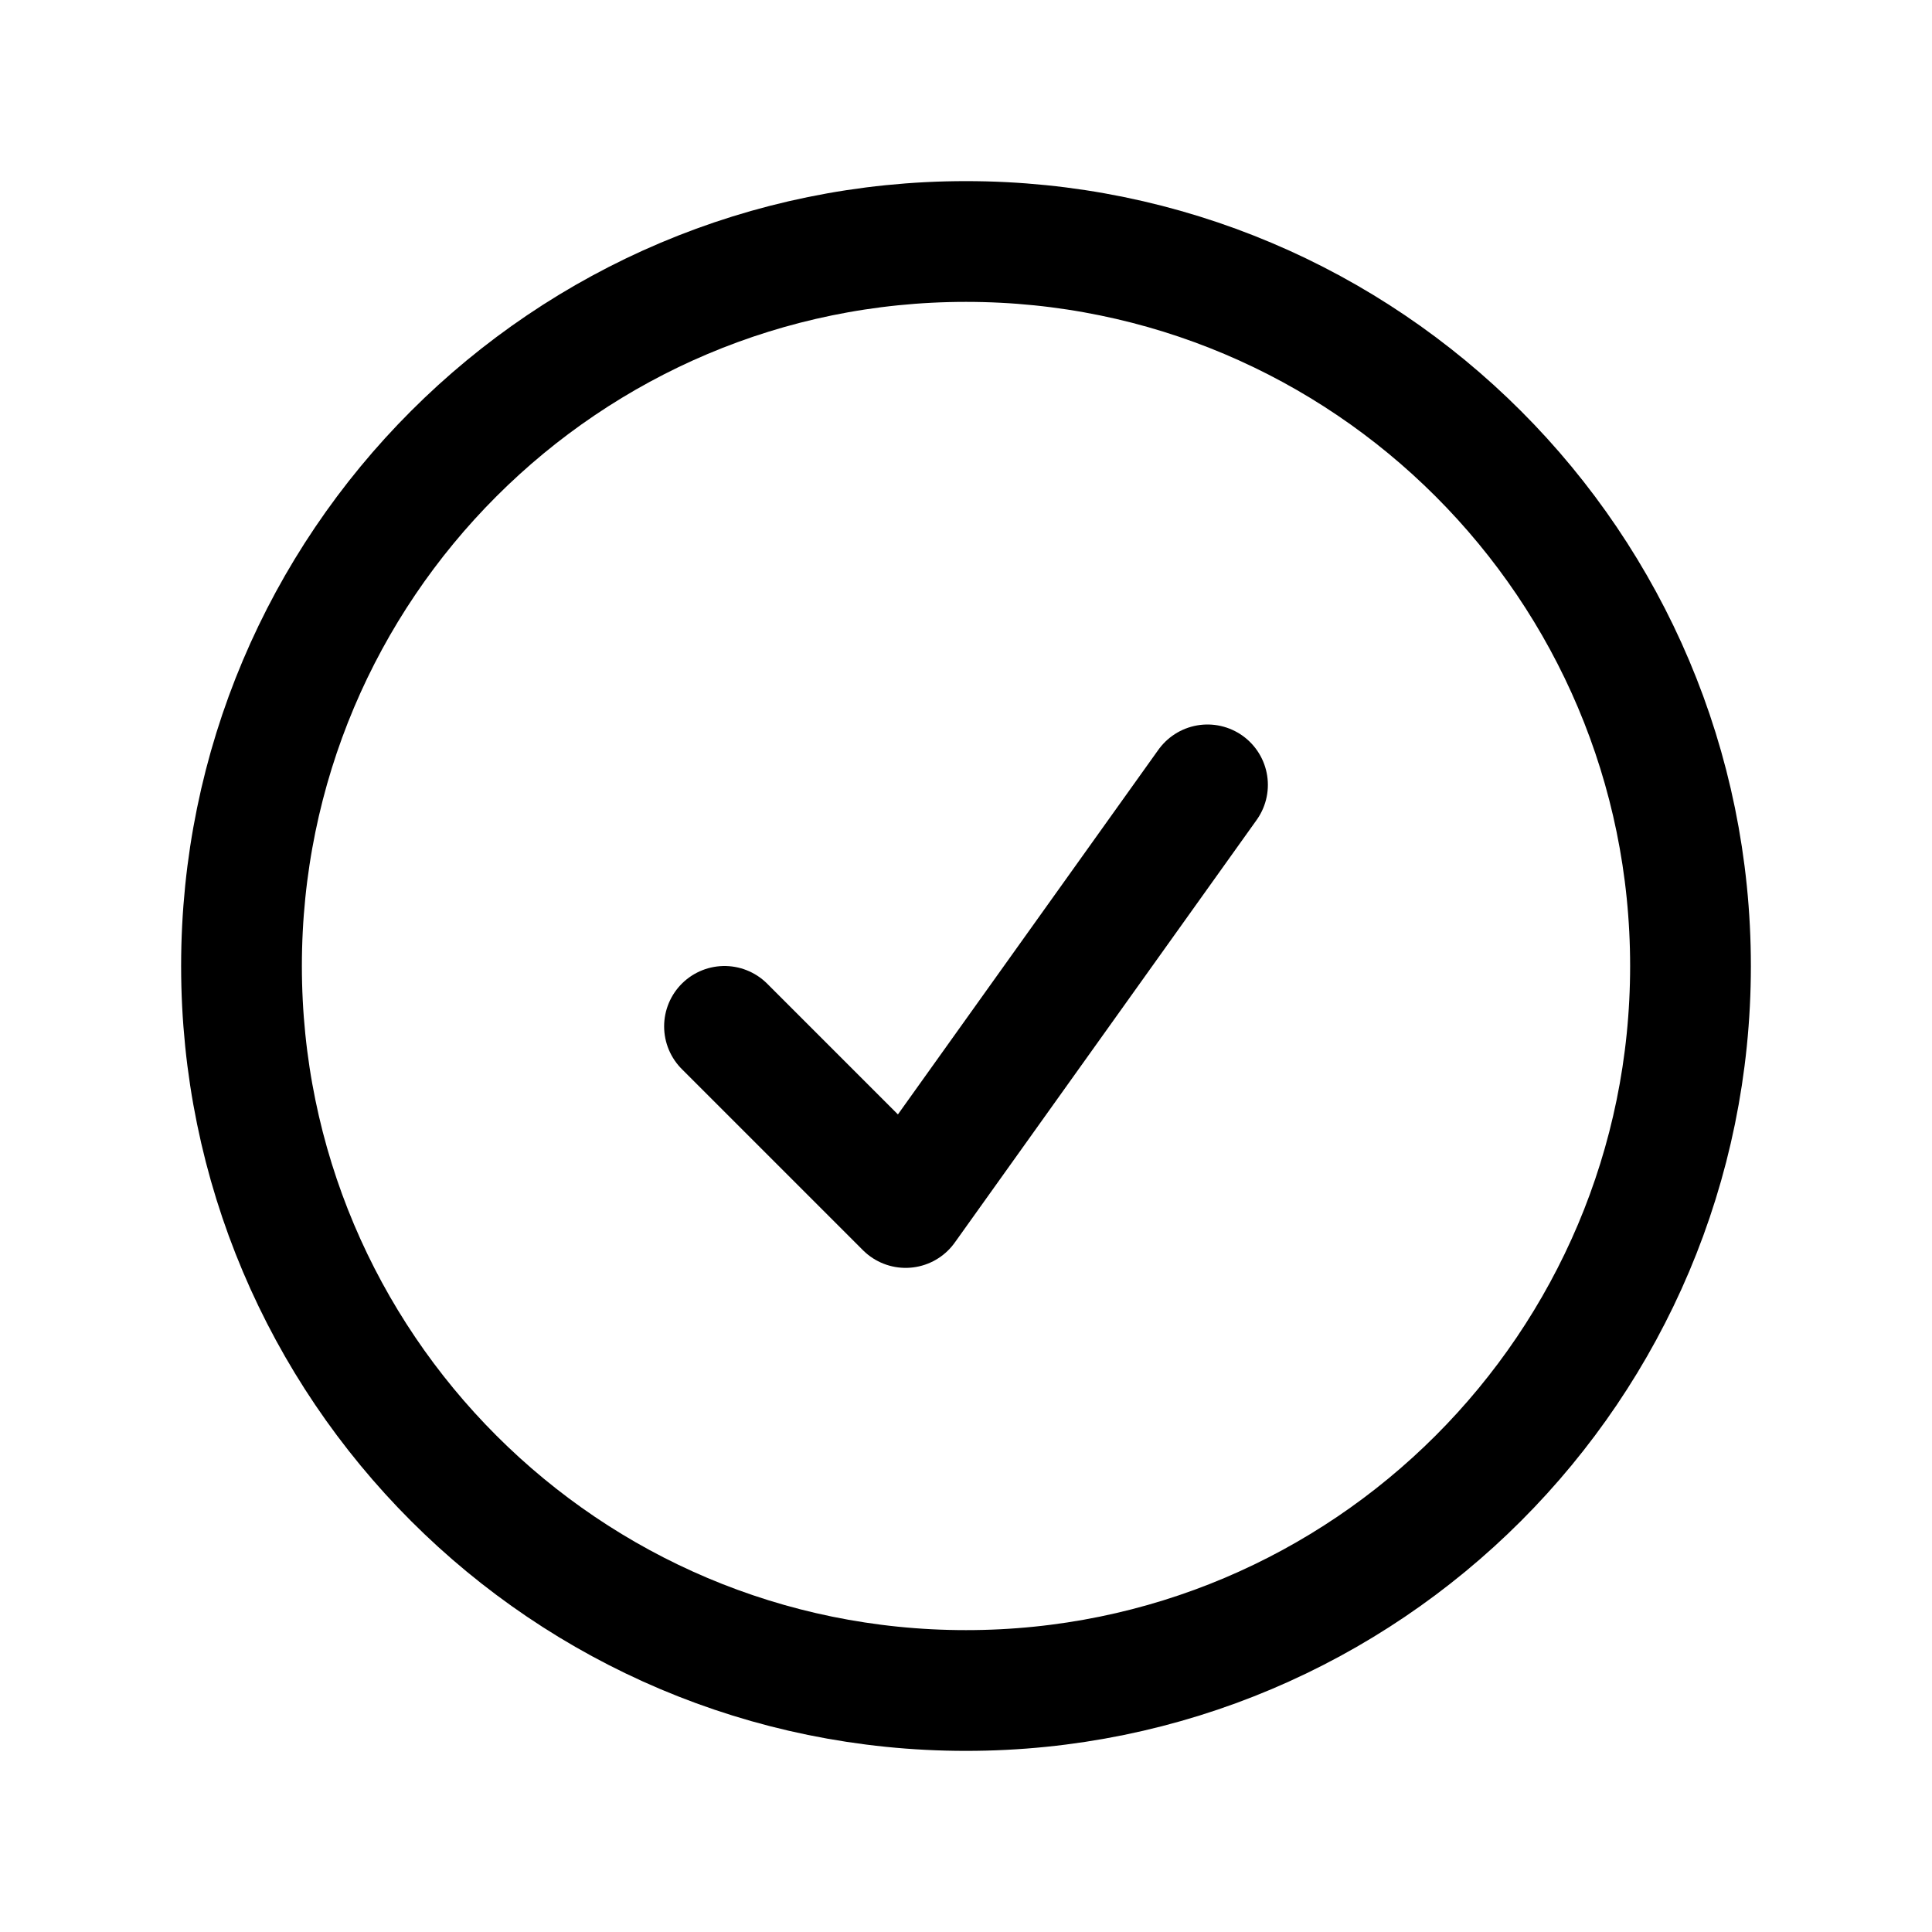
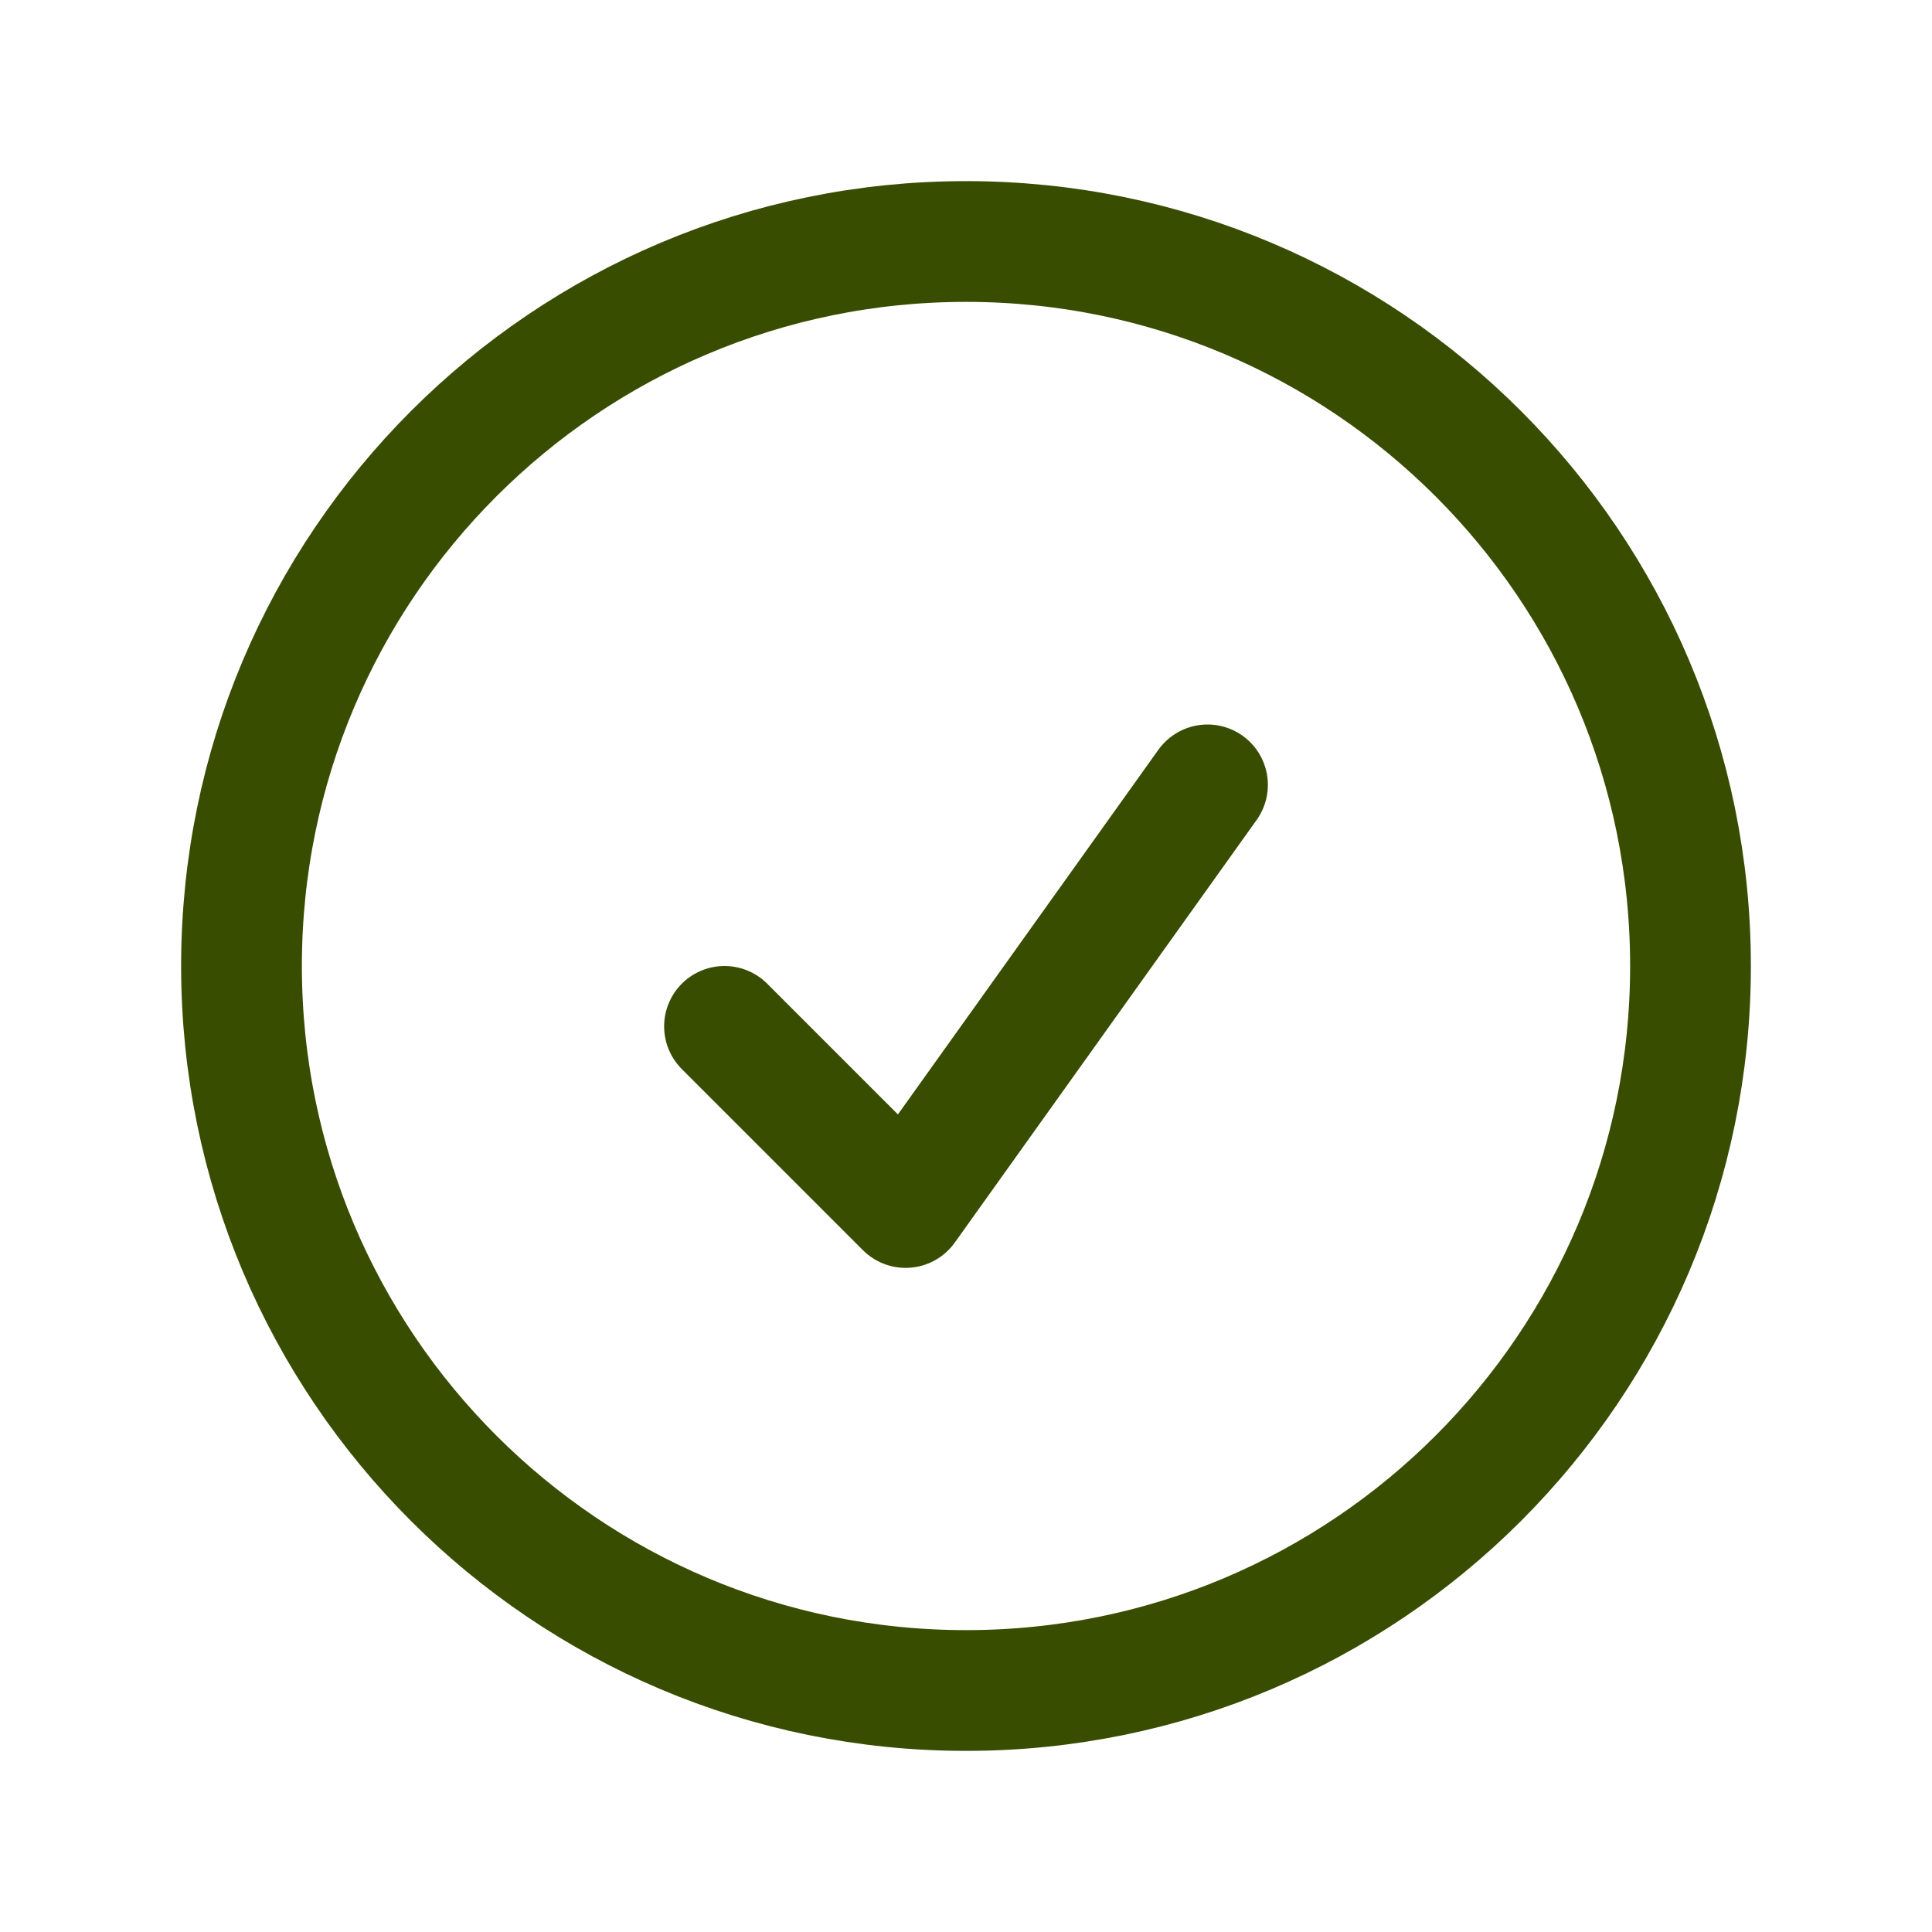
- <svg xmlns="http://www.w3.org/2000/svg" fill="none" viewBox="0 0 24 24" stroke-width="1.5" stroke="currentColor" width="18" height="18">
+ <svg xmlns="http://www.w3.org/2000/svg" fill="none" viewBox="0 0 24 24" stroke-width="1.5" stroke="#394D00" width="18" height="18">
  <path stroke-linecap="round" stroke-linejoin="round" d="M9 12.75 11.25 15 15 9.75M21 12a9 9 0 1 1-18 0 9 9 0 0 1 18 0Z" />
</svg>
